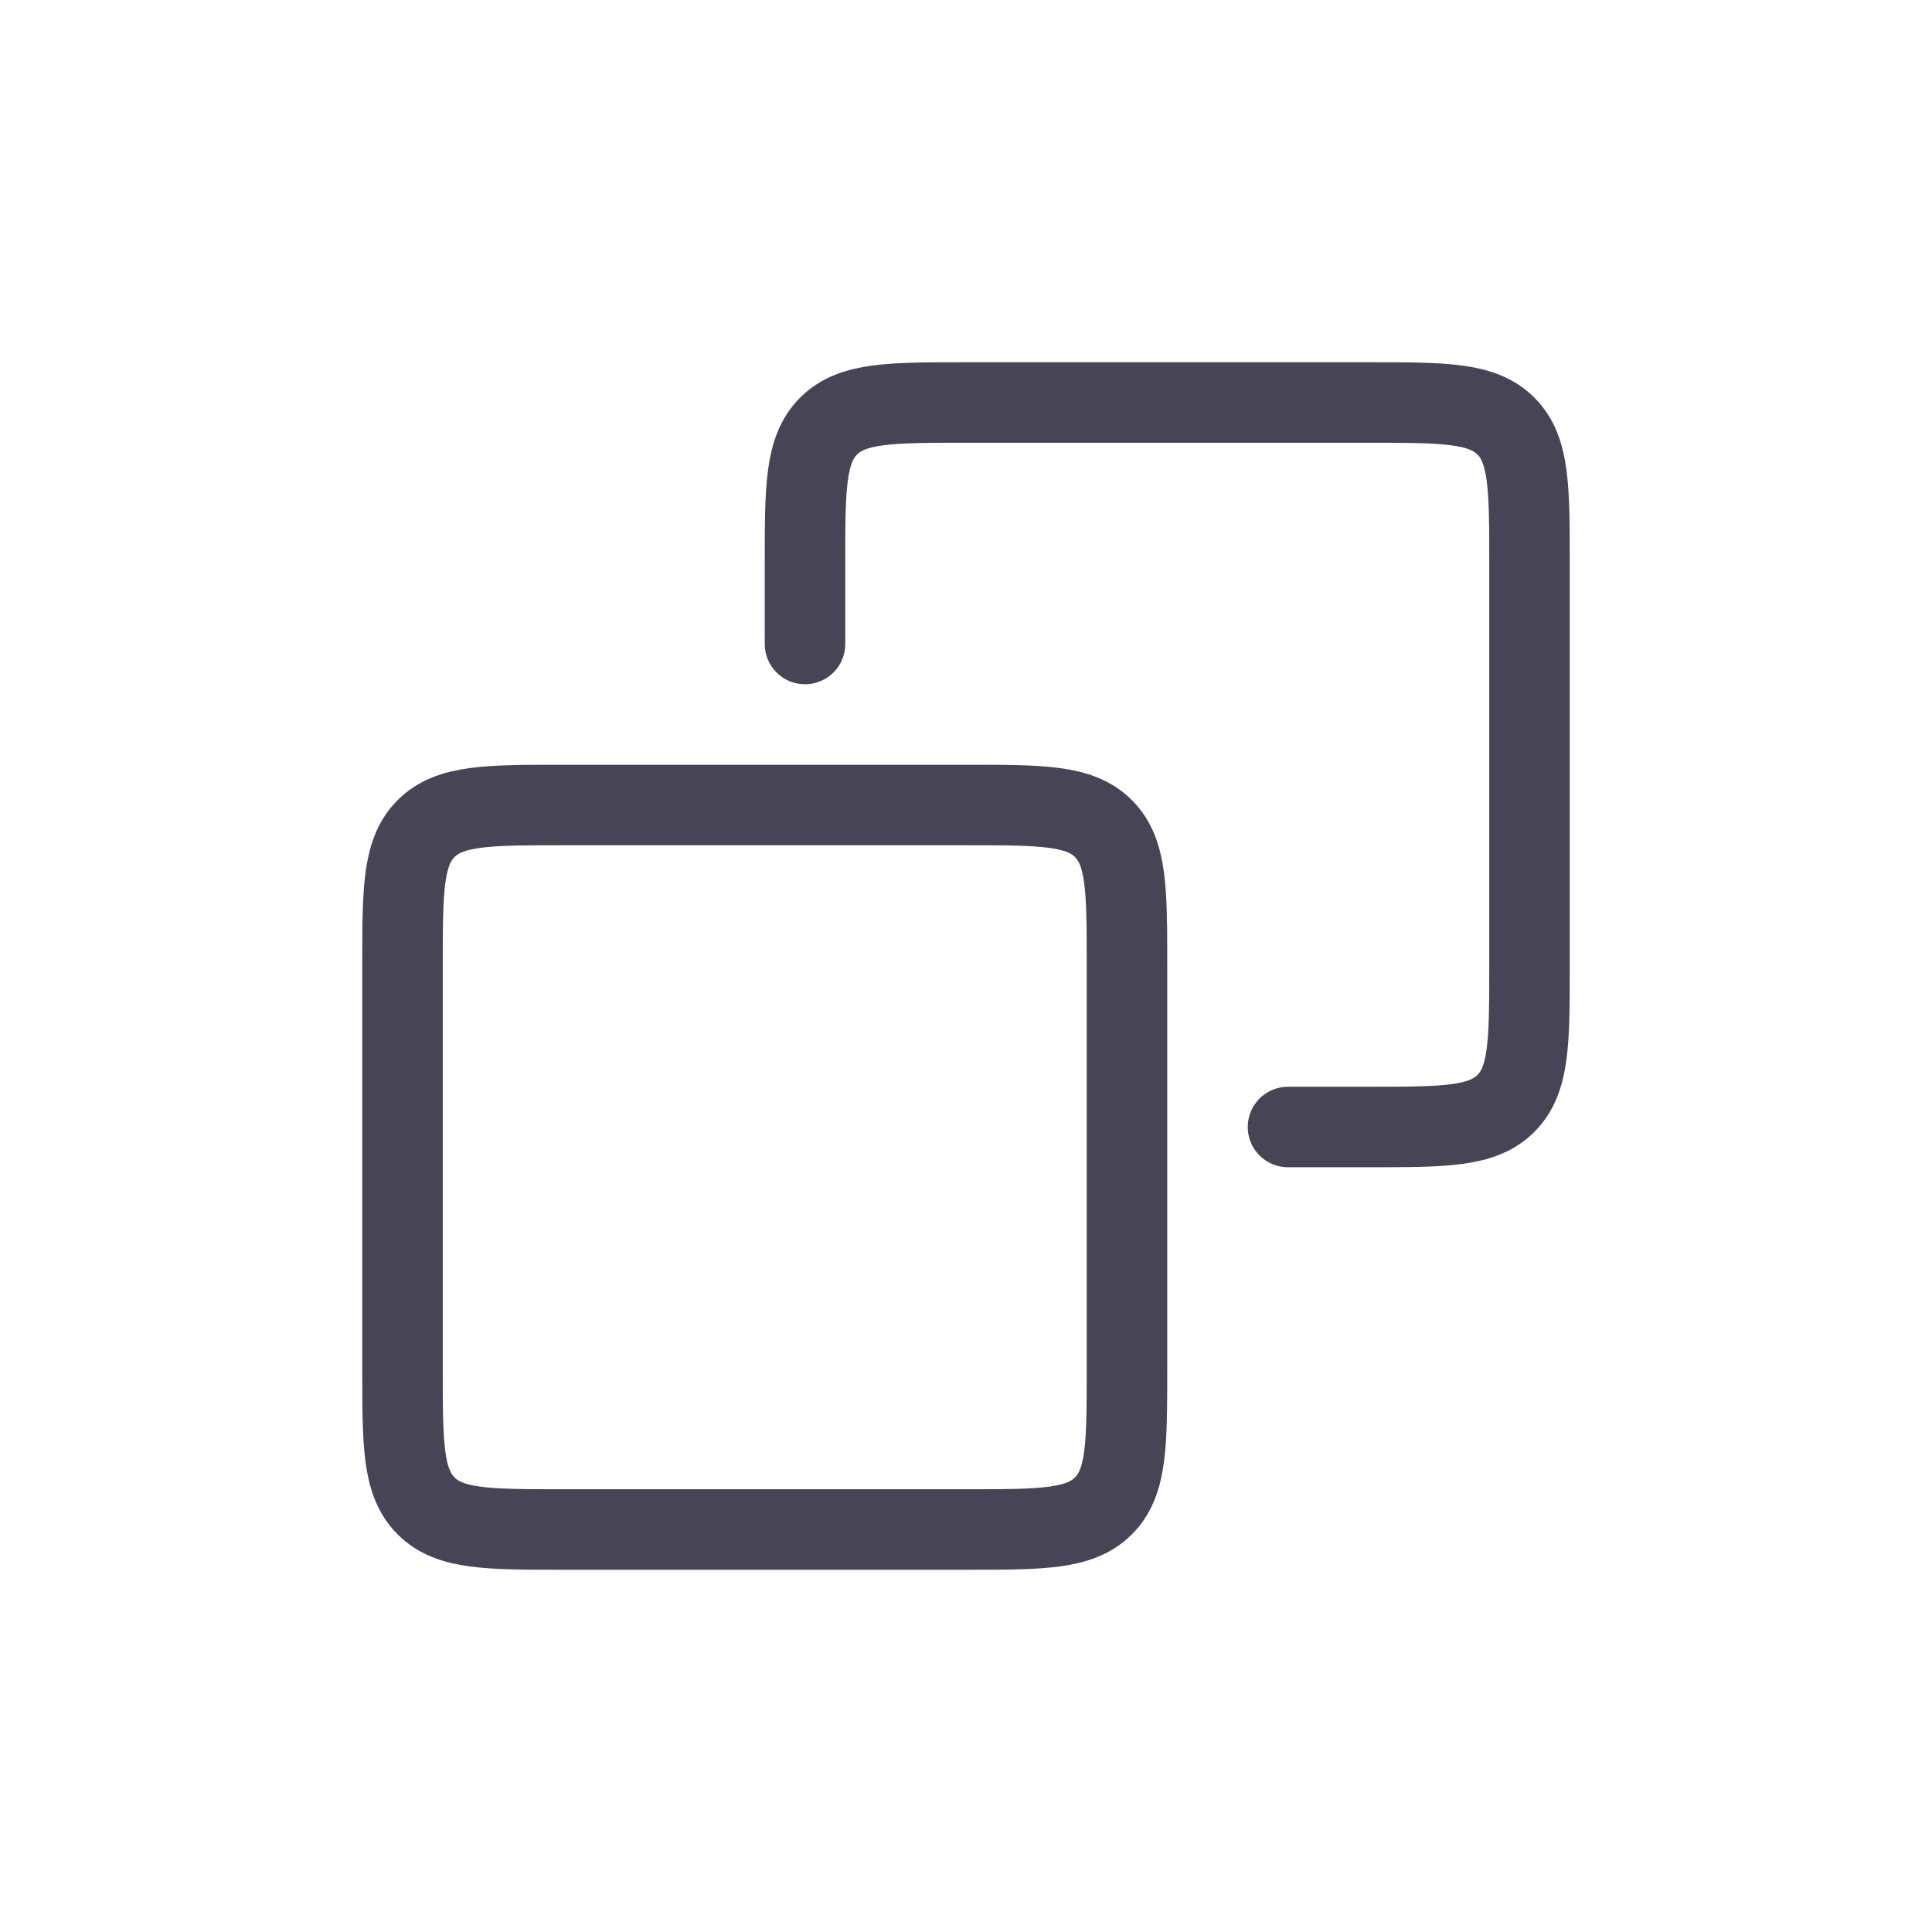
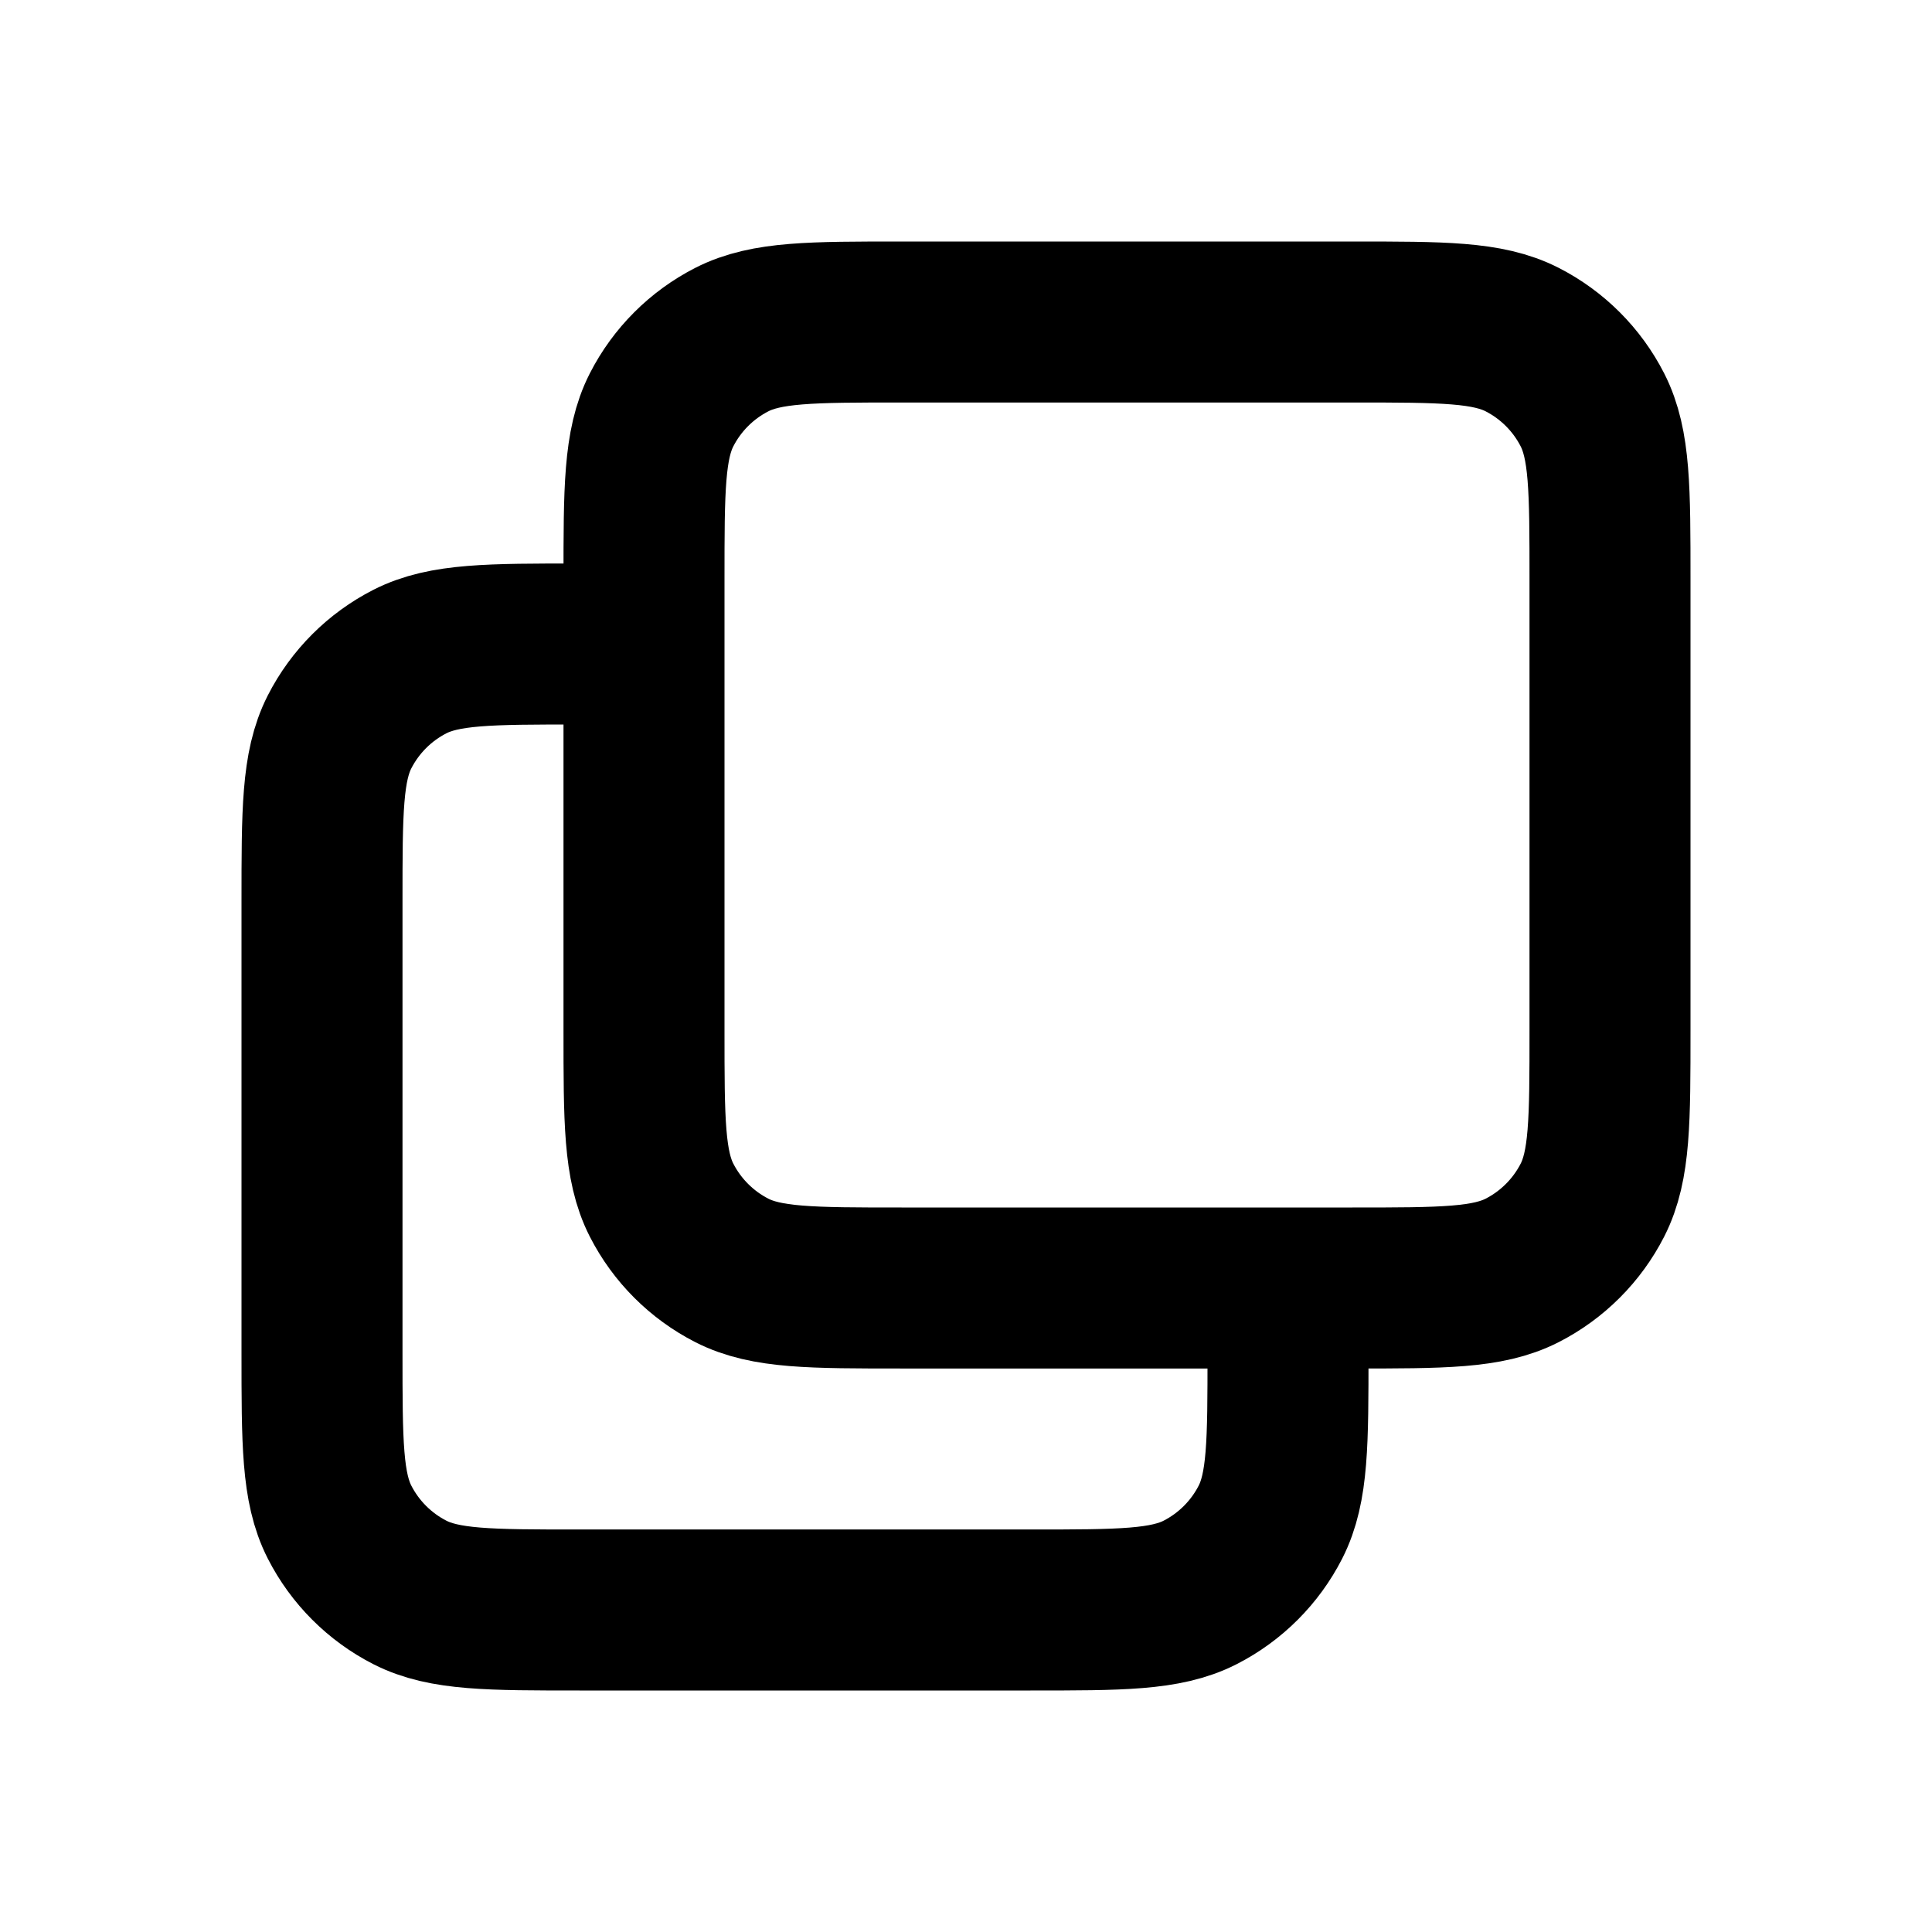
- <svg xmlns="http://www.w3.org/2000/svg" viewBox="0 0 24 24" fill="none" style="fill: none;">
-   <path d="M10 8V7C10 6.057 10 5.586 10.293 5.293C10.586 5 11.057 5 12 5H17C17.943 5 18.414 5 18.707 5.293C19 5.586 19 6.057 19 7V12C19 12.943 19 13.414 18.707 13.707C18.414 14 17.943 14 17 14H16M7 19H12C12.943 19 13.414 19 13.707 18.707C14 18.414 14 17.943 14 17V12C14 11.057 14 10.586 13.707 10.293C13.414 10 12.943 10 12 10H7C6.057 10 5.586 10 5.293 10.293C5 10.586 5 11.057 5 12V17C5 17.943 5 18.414 5.293 18.707C5.586 19 6.057 19 7 19Z" stroke="#464455" stroke-linecap="round" stroke-linejoin="round" />
+ <svg xmlns="http://www.w3.org/2000/svg" viewBox="0 0 24 24" fill="none" style="fill: none">
+   <path d="M8 8H7.2C6.08 8 5.52 8 5.092 8.218C4.716 8.41 4.41 8.716 4.218 9.092C4 9.52 4 10.08 4 11.2V16.8C4 17.92 4 18.48 4.218 18.908C4.41 19.284 4.716 19.59 5.092 19.782C5.52 20 6.08 20 7.2 20H12.8C13.92 20 14.48 20 14.908 19.782C15.284 19.59 15.59 19.284 15.782 18.908C16 18.48 16 17.92 16 16.8V16M11.2 16H16.8C17.92 16 18.48 16 18.908 15.782C19.284 15.59 19.59 15.284 19.782 14.908C20 14.48 20 13.92 20 12.8V7.2C20 6.08 20 5.52 19.782 5.092C19.59 4.716 19.284 4.41 18.908 4.218C18.48 4 17.92 4 16.8 4H11.2C10.08 4 9.52 4 9.092 4.218C8.716 4.41 8.41 4.716 8.218 5.092C8 5.52 8 6.08 8 7.2V12.8C8 13.92 8 14.48 8.218 14.908C8.41 15.284 8.716 15.59 9.092 15.782C9.52 16 10.08 16 11.2 16Z" stroke="currentColor" stroke-width="2" stroke-linecap="round" stroke-linejoin="round" fill="none" />
</svg>
